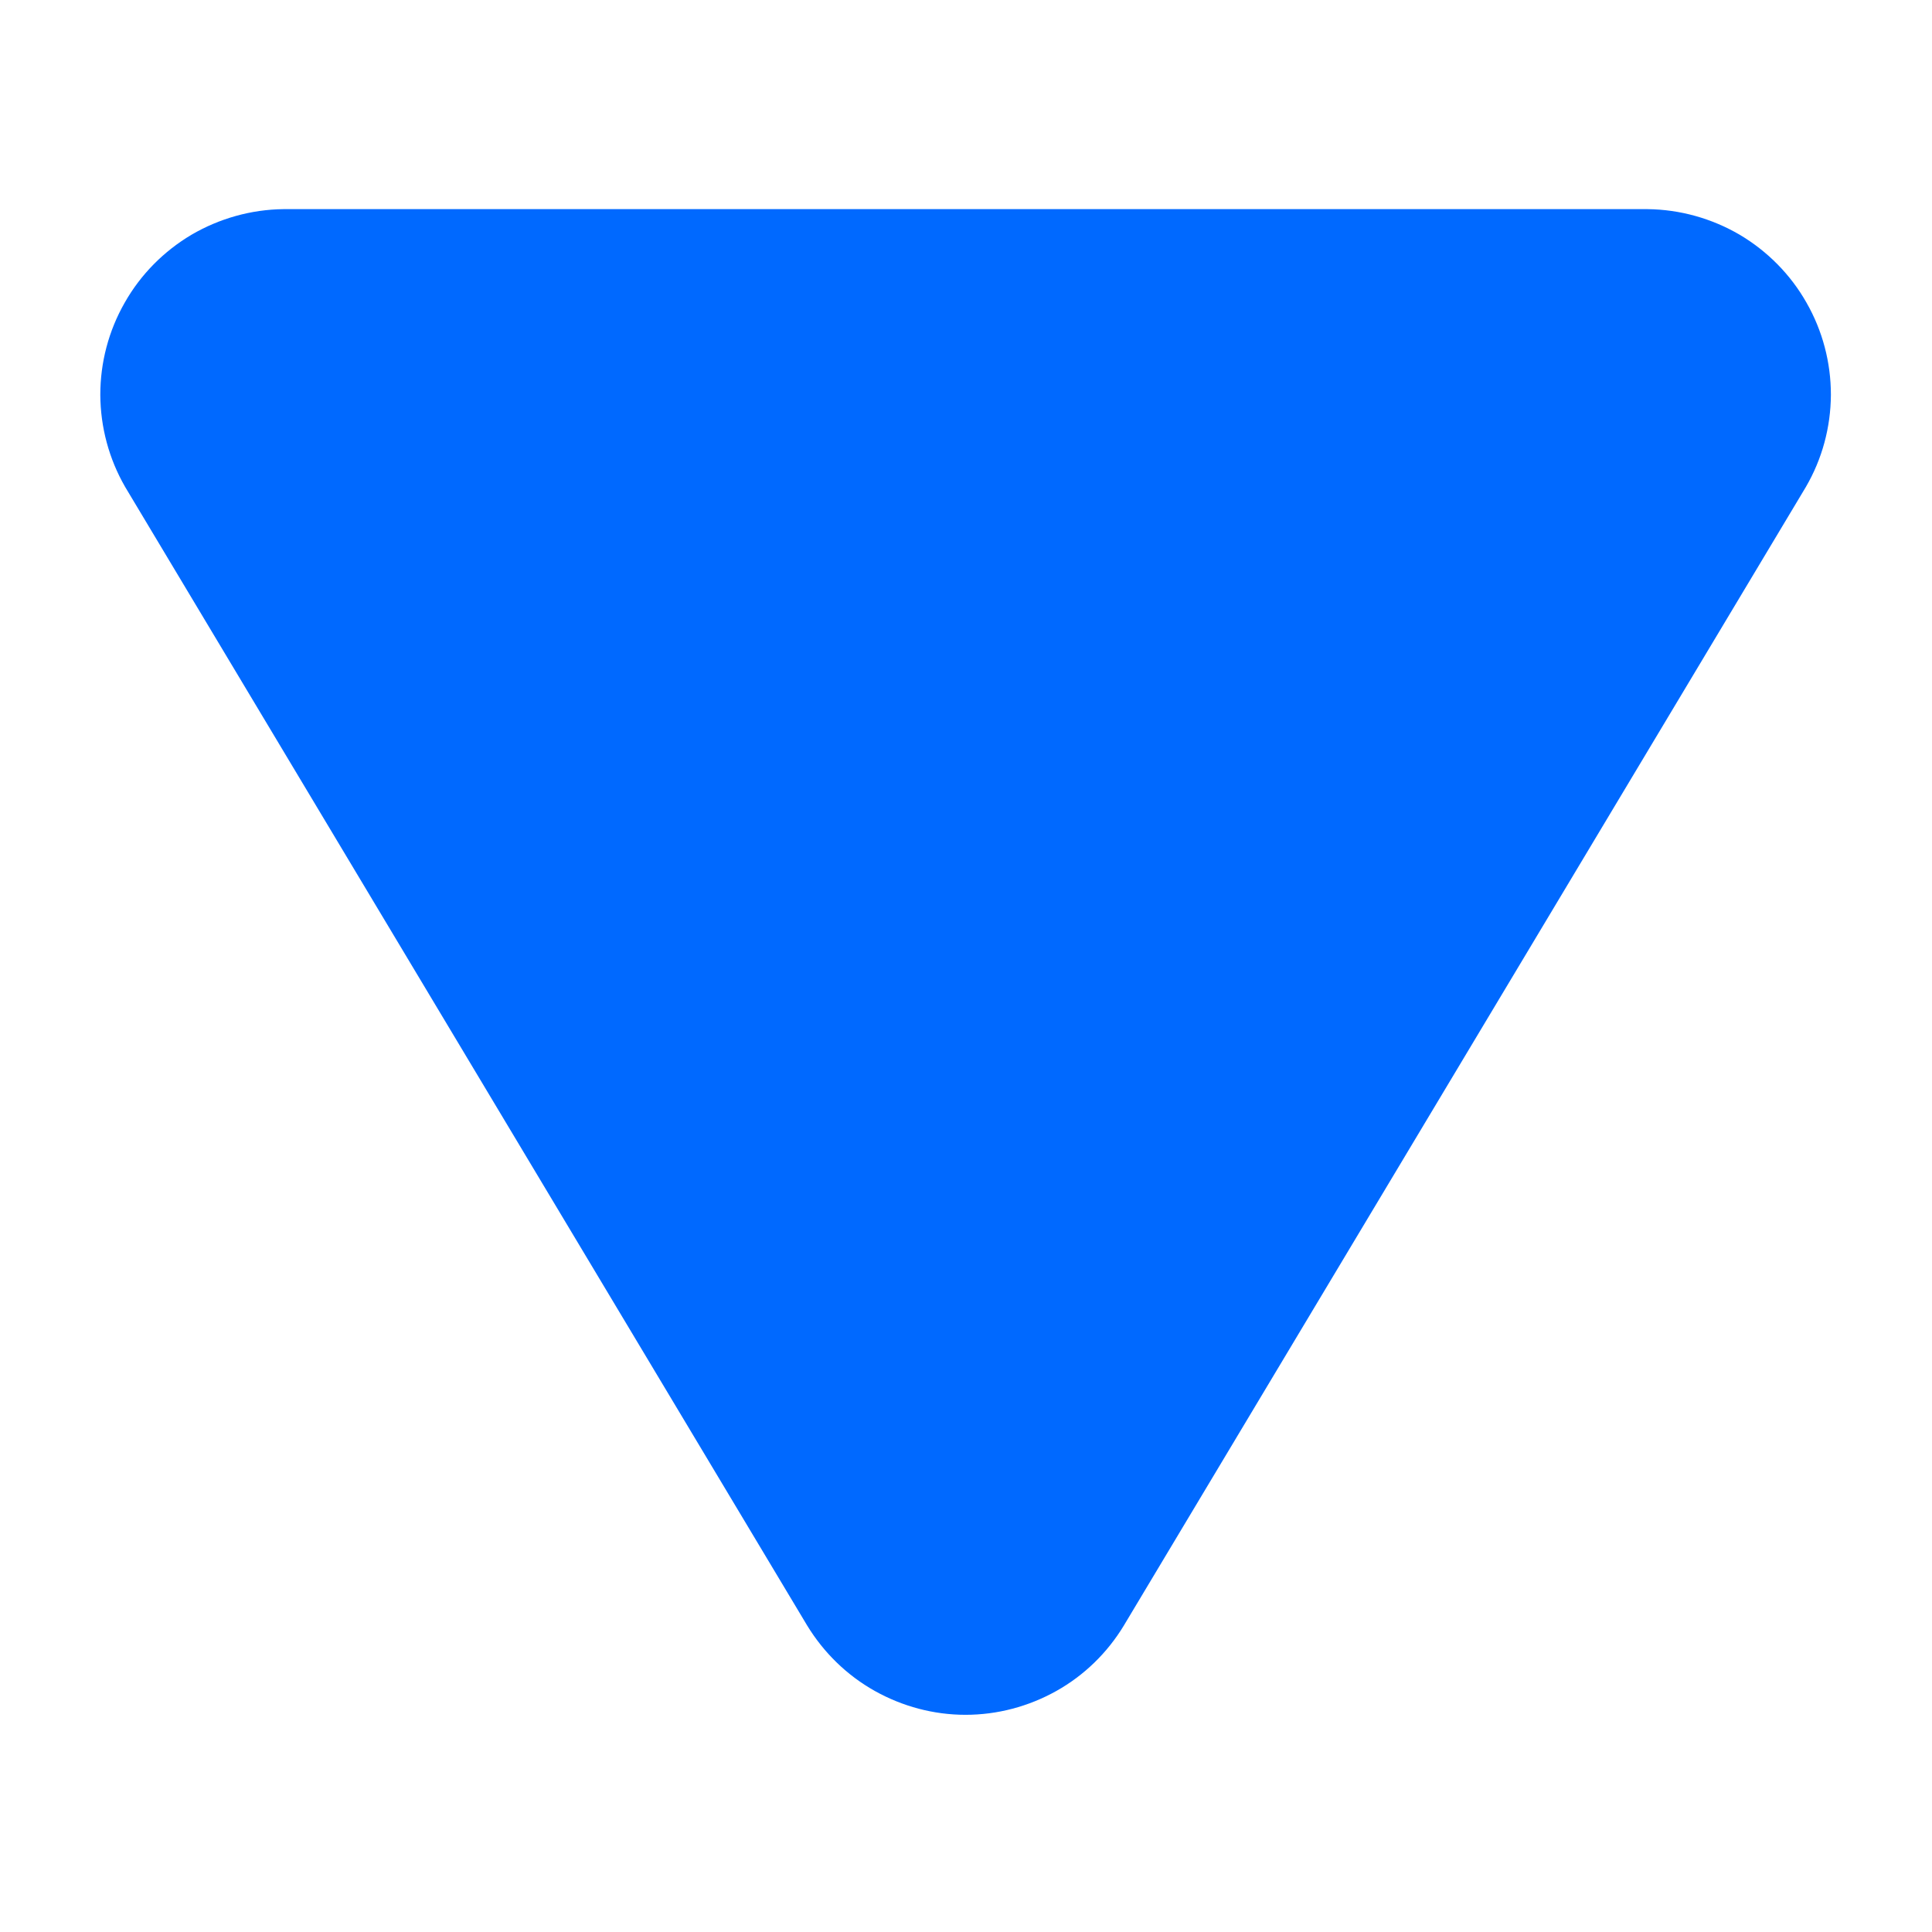
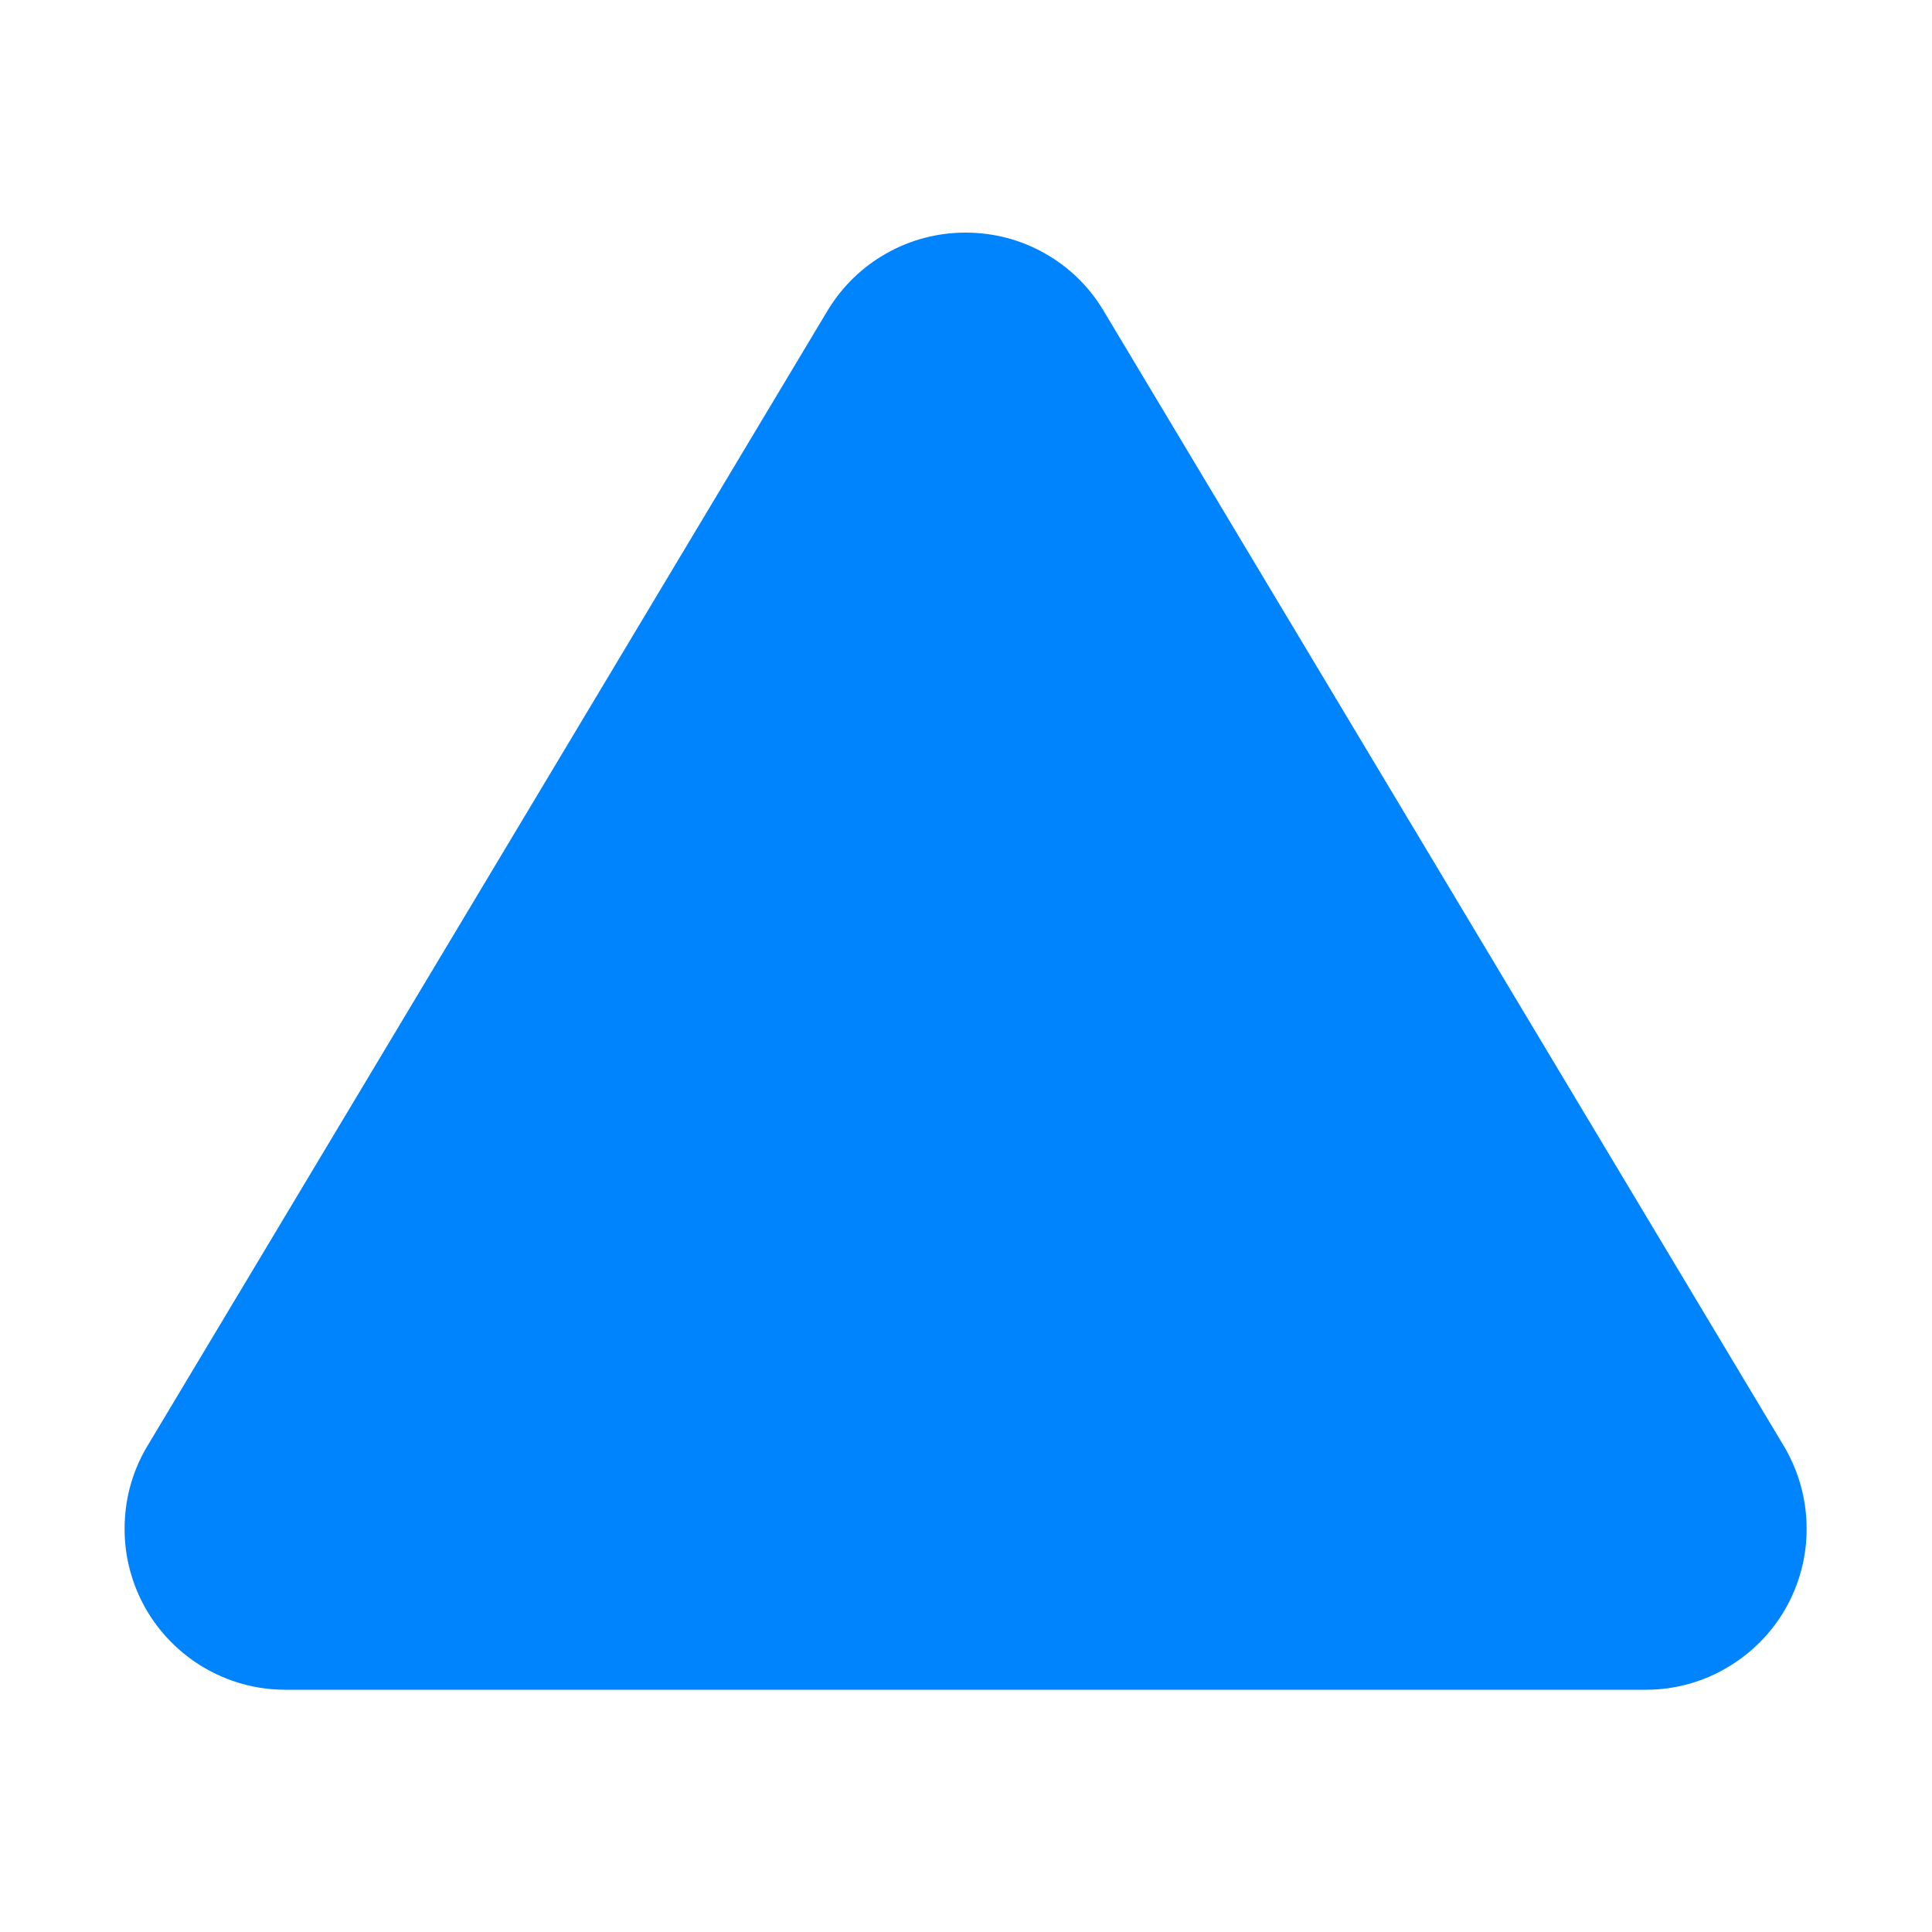
- <svg xmlns="http://www.w3.org/2000/svg" preserveAspectRatio="none" overflow="visible" style="display: block;" width="12" height="12" viewBox="0 0 12 12" fill="none">
+ <svg xmlns="http://www.w3.org/2000/svg" preserveAspectRatio="none" overflow="visible" style="display: block;" width="10" height="10" viewBox="0 0 10 10" fill="none">
  <g id="triangle">
-     <path id="Vector" d="M5.142 10.019L0.907 2.949C0.82 2.798 0.774 2.627 0.773 2.452C0.773 2.277 0.818 2.106 0.905 1.954C0.991 1.802 1.116 1.676 1.266 1.587C1.417 1.499 1.588 1.451 1.762 1.449H10.232C10.407 1.451 10.578 1.499 10.729 1.587C10.879 1.676 11.004 1.802 11.09 1.954C11.177 2.106 11.222 2.277 11.222 2.452C11.221 2.627 11.175 2.798 11.087 2.949L6.852 10.019C6.763 10.166 6.638 10.288 6.488 10.372C6.338 10.456 6.169 10.501 5.997 10.501C5.826 10.501 5.657 10.456 5.507 10.372C5.357 10.288 5.232 10.166 5.142 10.019Z" fill="#0069FF" stroke="#0069FF" stroke-width="0.3" stroke-linecap="round" stroke-linejoin="round" />
+     <path id="Vector" d="M4.285 1.605L0.756 7.496C0.683 7.622 0.645 7.765 0.645 7.911C0.644 8.056 0.682 8.199 0.754 8.326C0.826 8.452 0.93 8.557 1.055 8.631C1.181 8.705 1.323 8.745 1.469 8.746H8.527C8.673 8.745 8.815 8.705 8.94 8.631C9.066 8.557 9.17 8.452 9.242 8.326C9.314 8.199 9.352 8.056 9.351 7.911C9.351 7.765 9.312 7.622 9.24 7.496L5.71 1.605C5.636 1.482 5.532 1.381 5.407 1.311C5.282 1.24 5.141 1.204 4.998 1.204C4.855 1.204 4.714 1.24 4.589 1.311C4.464 1.381 4.36 1.482 4.285 1.605Z" fill="#0084FE" />
  </g>
</svg>
